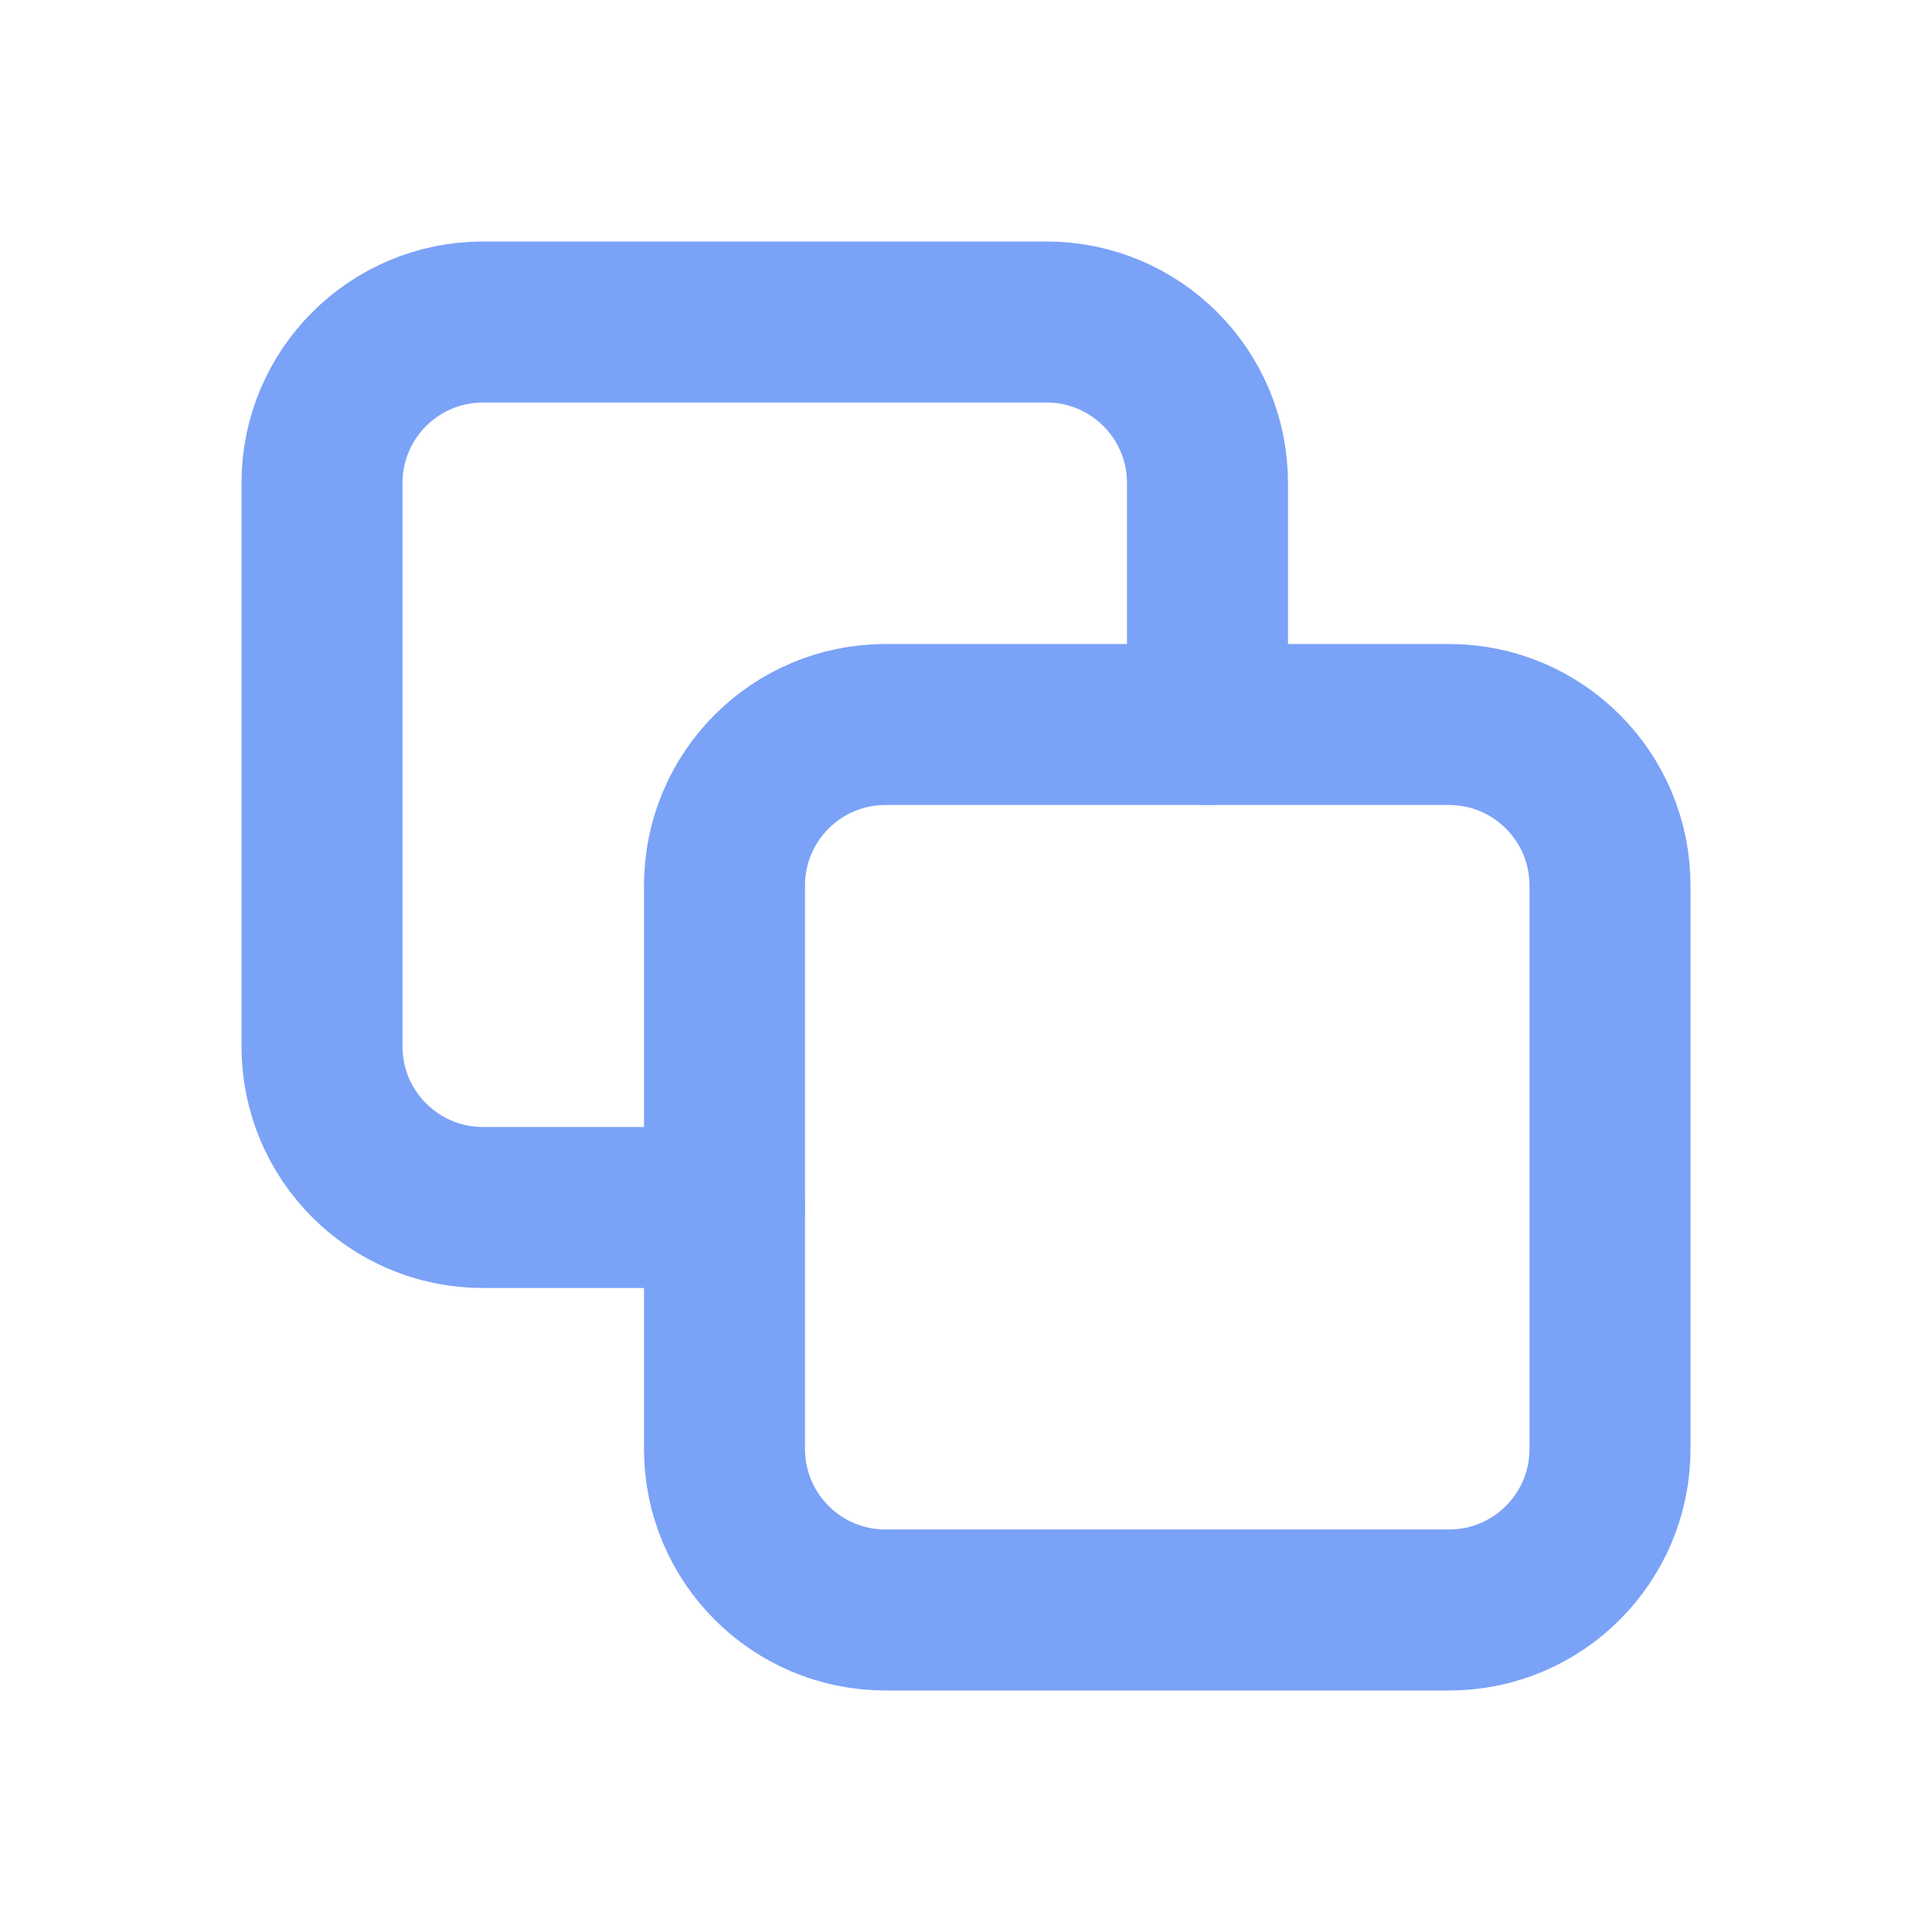
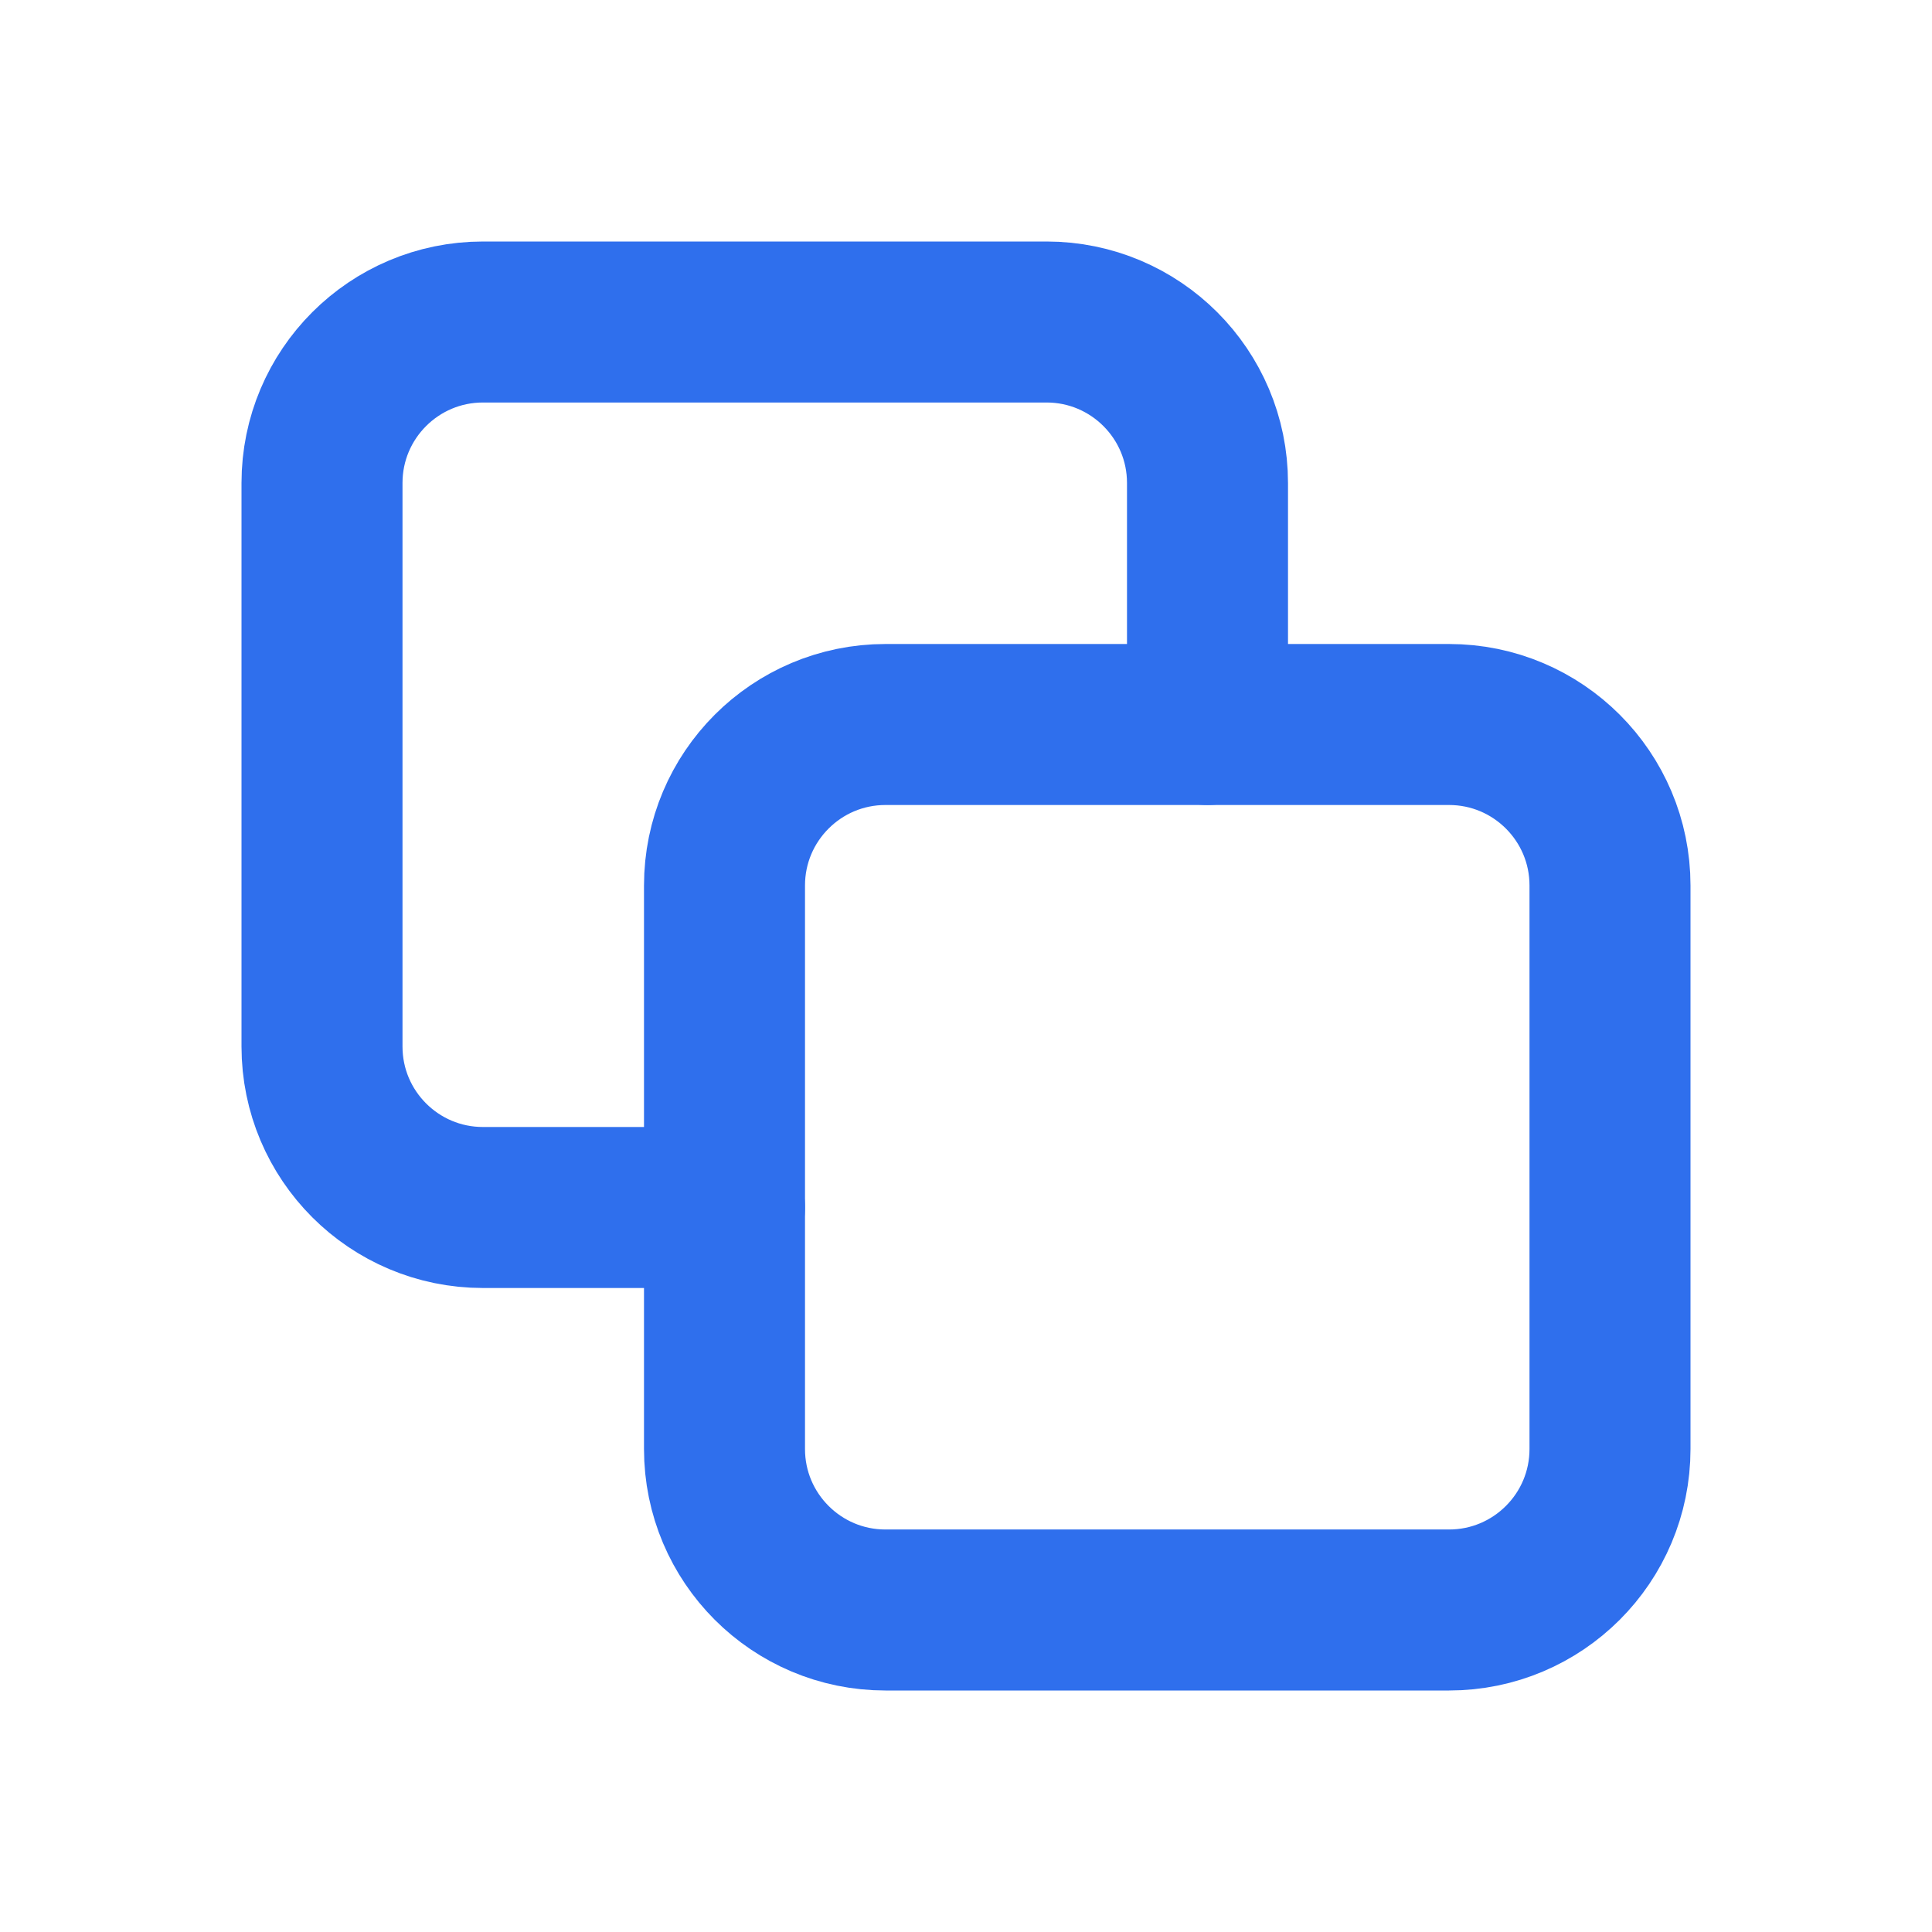
- <svg xmlns="http://www.w3.org/2000/svg" width="24" height="24" viewBox="0 0 24 24" fill="none" stroke="#7aa2f7" stroke-width="2" stroke-linecap="round" stroke-linejoin="round">
+ <svg xmlns="http://www.w3.org/2000/svg" width="24" height="24" viewBox="0 0 24 24" fill="none" stroke="#2f6fed" stroke-width="2" stroke-linecap="round" stroke-linejoin="round">
  <rect x="9" y="9" width="11" height="11" rx="2" />
  <path d="M15 9V6a2 2 0 0 0-2-2H6a2 2 0 0 0-2 2v7a2 2 0 0 0 2 2h3" />
</svg>
